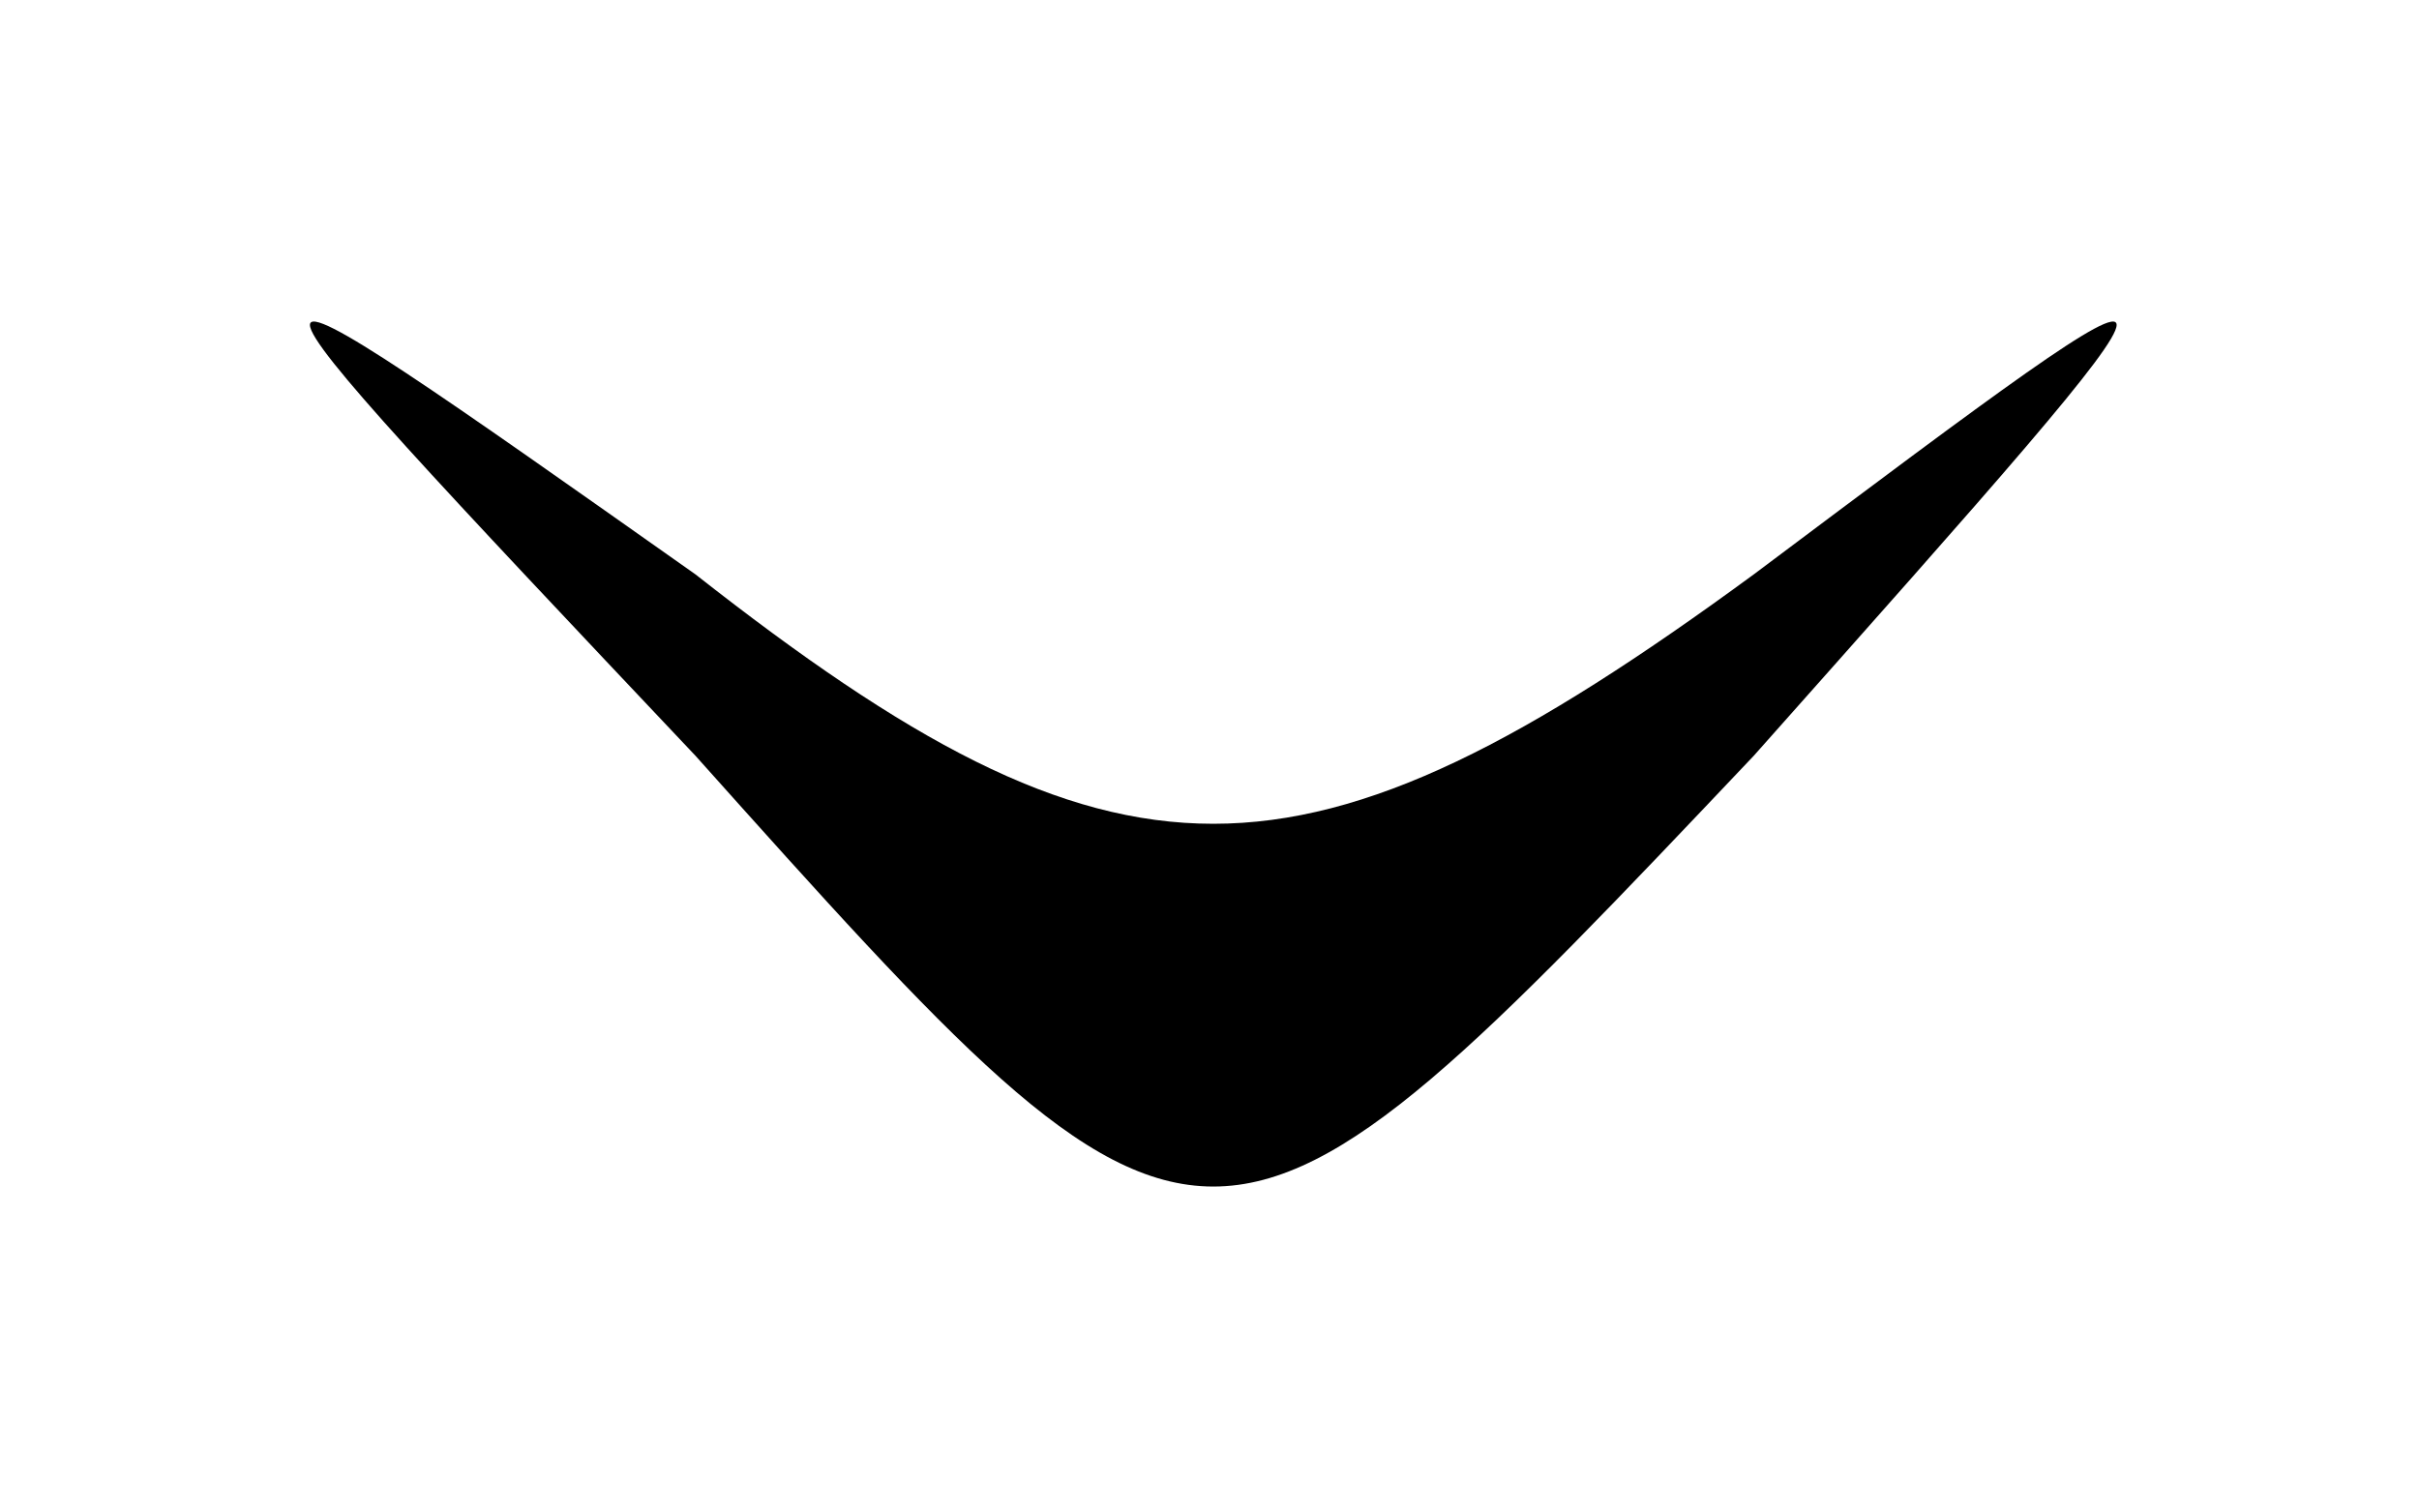
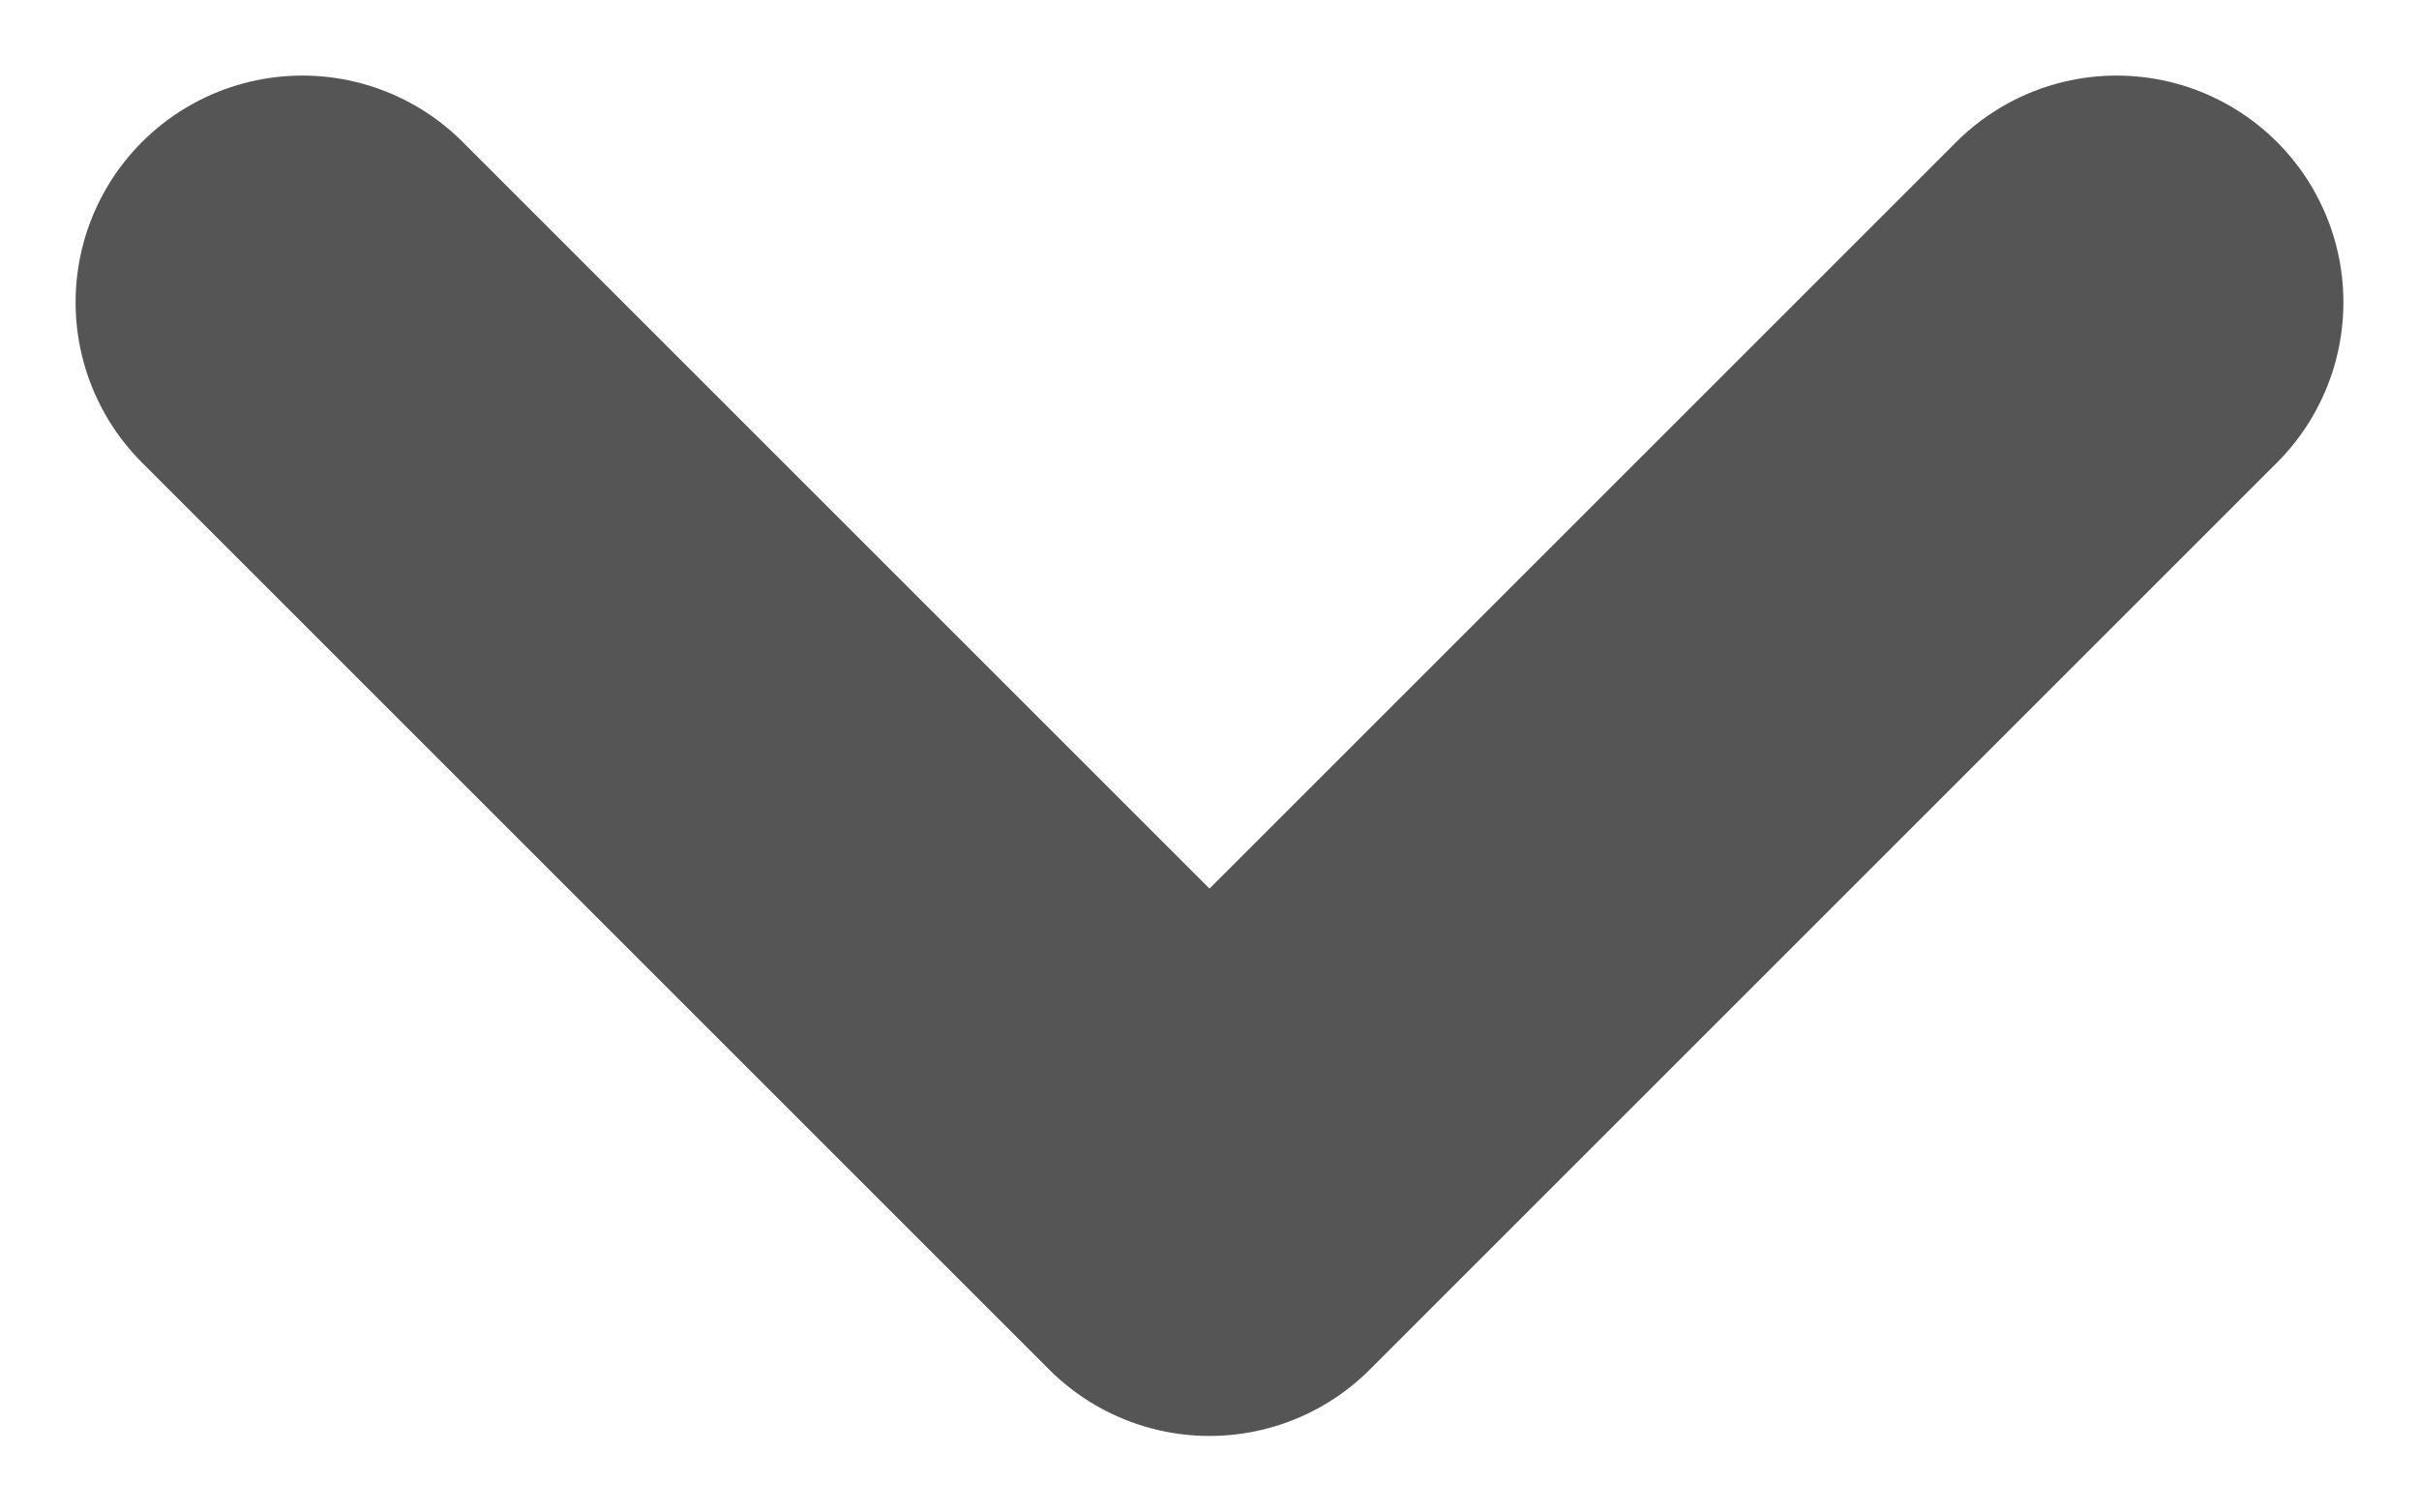
- <svg xmlns="http://www.w3.org/2000/svg" version="1.0" width="8pt" height="5pt" viewBox="0 0 8 5" preserveAspectRatio="xMidYMid meet">
-   <g transform="translate(0,5) scale(0.1,-0.1)" fill="#000000" stroke="none">
-     <path d="M23 25 c17 -19 17 -19 35 0 16 18 16 18 0 6 -15 -11 -21 -11 -35 0 -17 12 -17 12 0 -6z" />
-   </g>
+ <svg xmlns="http://www.w3.org/2000/svg" width="8" height="5" viewBox="0 0 8 5" fill="none">
+   <path d="M1 1L4 4L7 1" stroke="#555555" stroke-width="1.5" stroke-linecap="round" stroke-linejoin="round" />
</svg>
